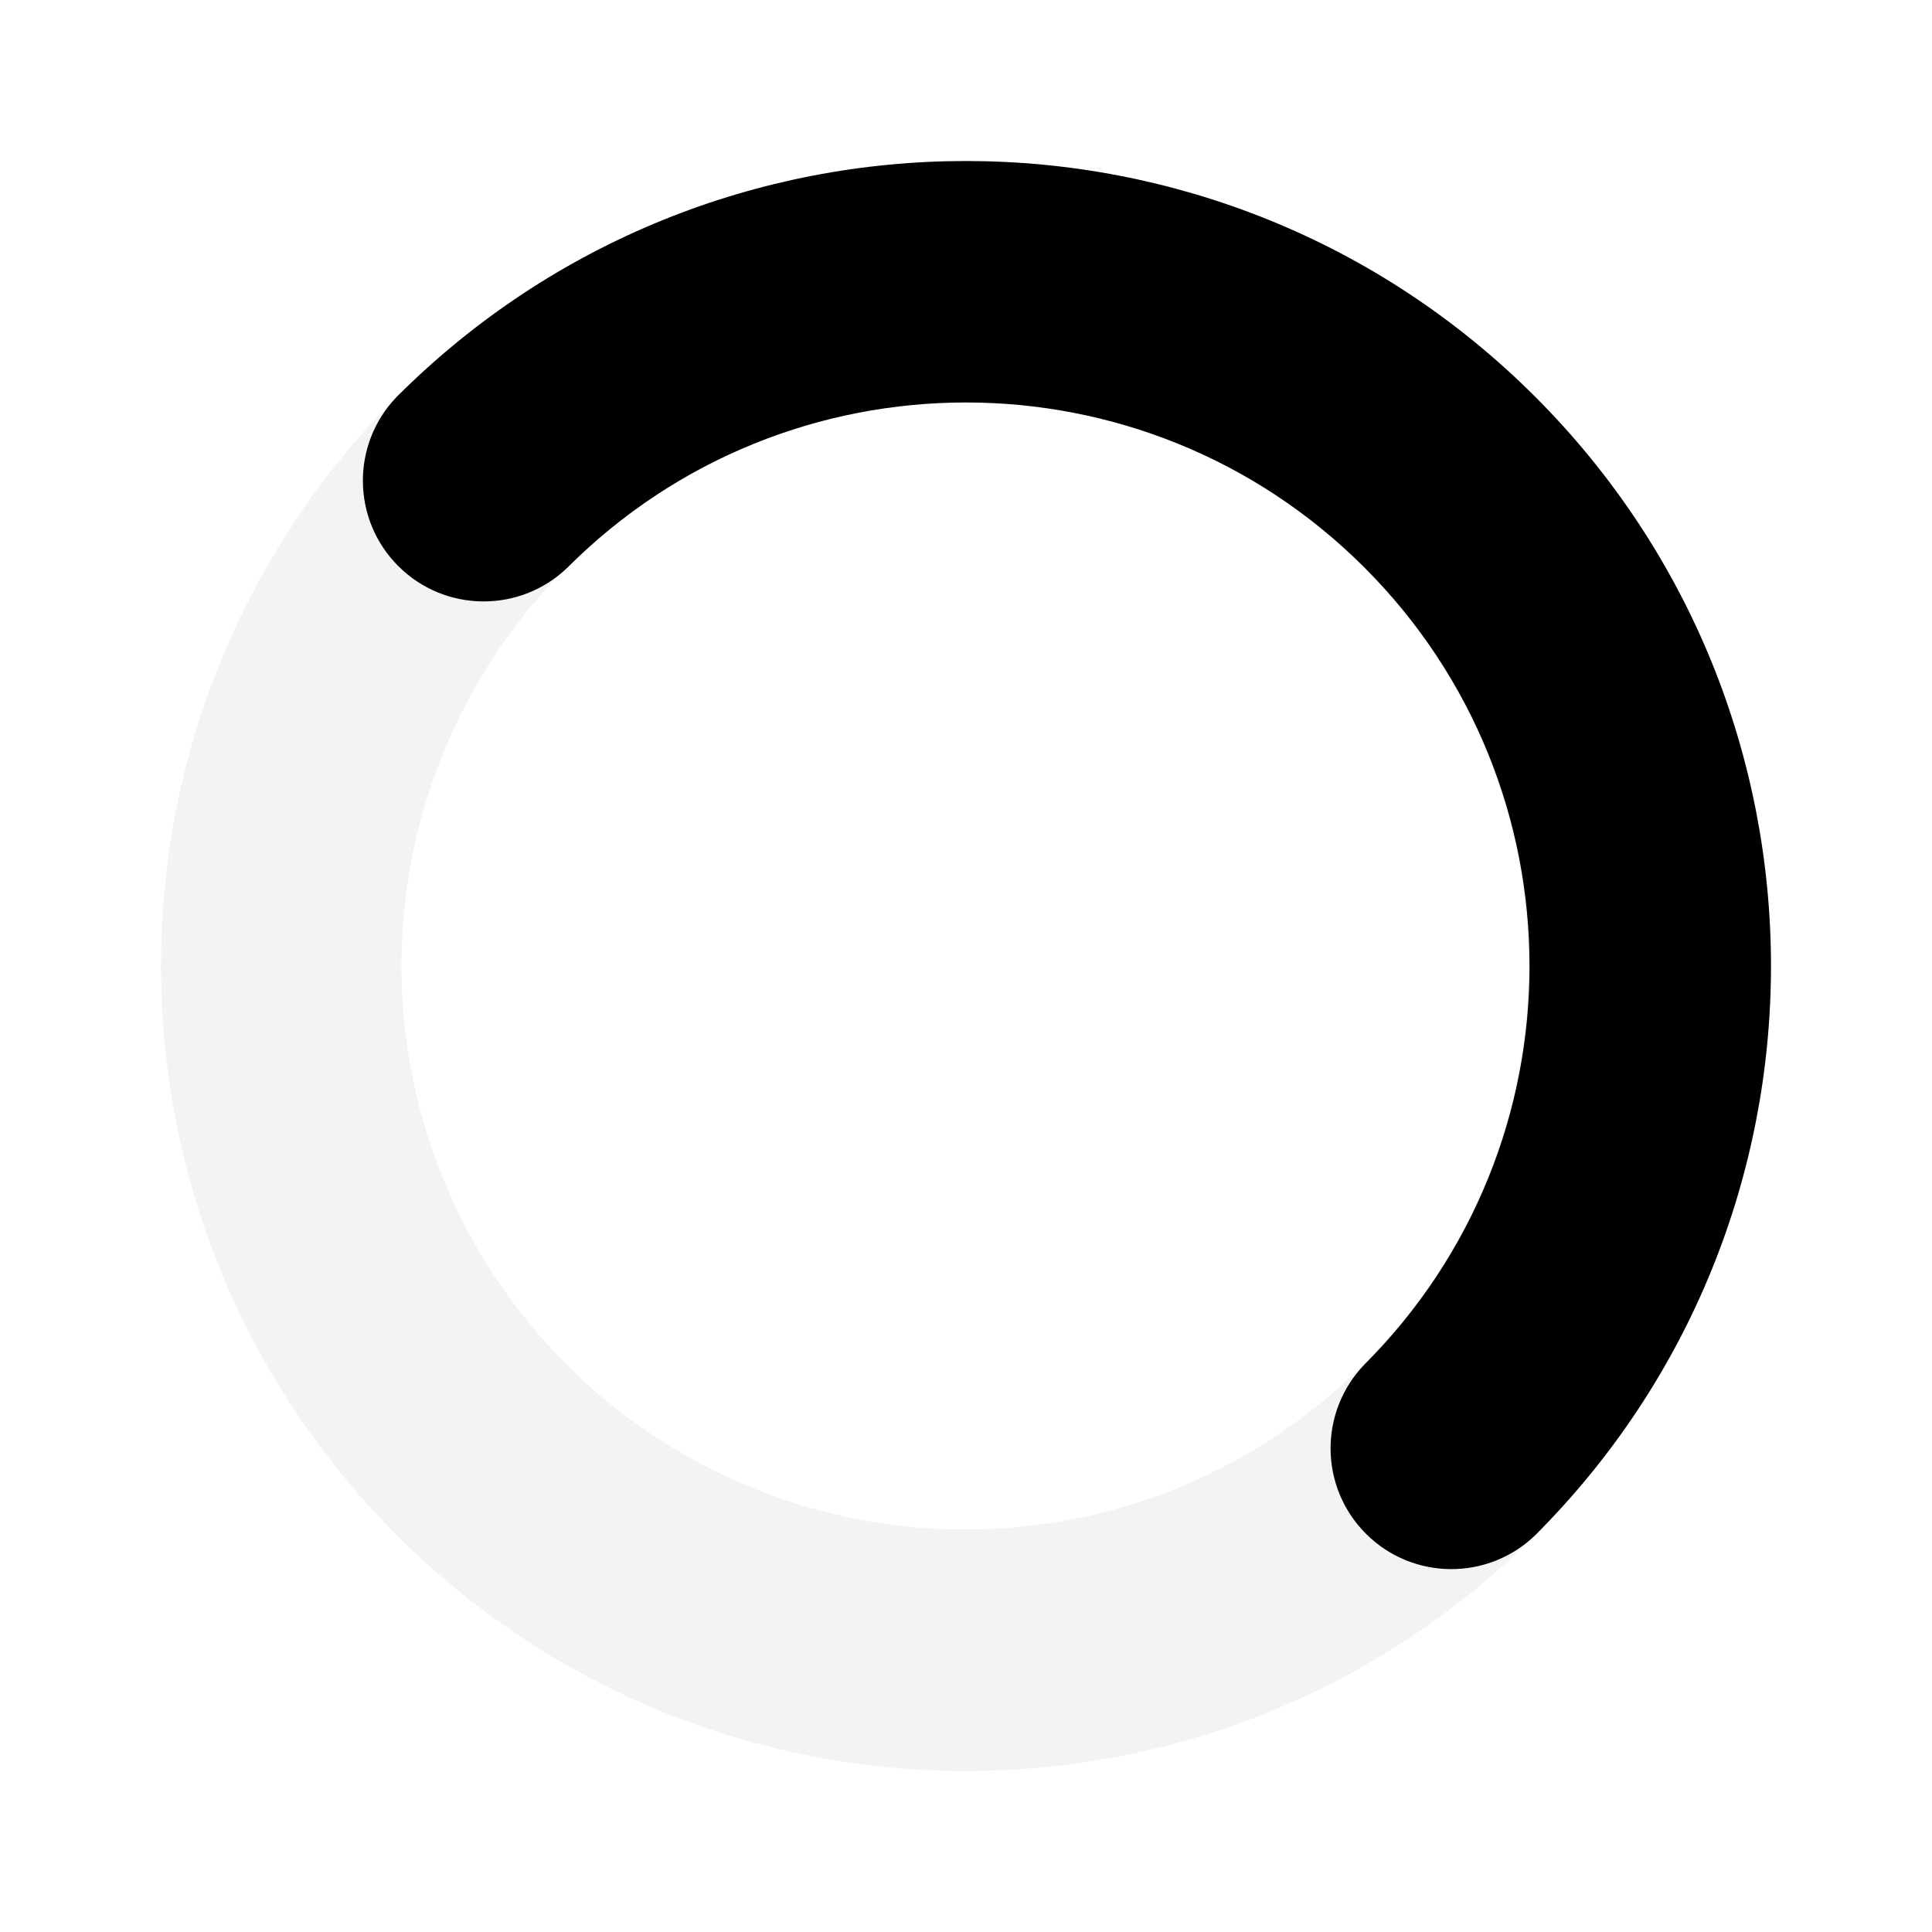
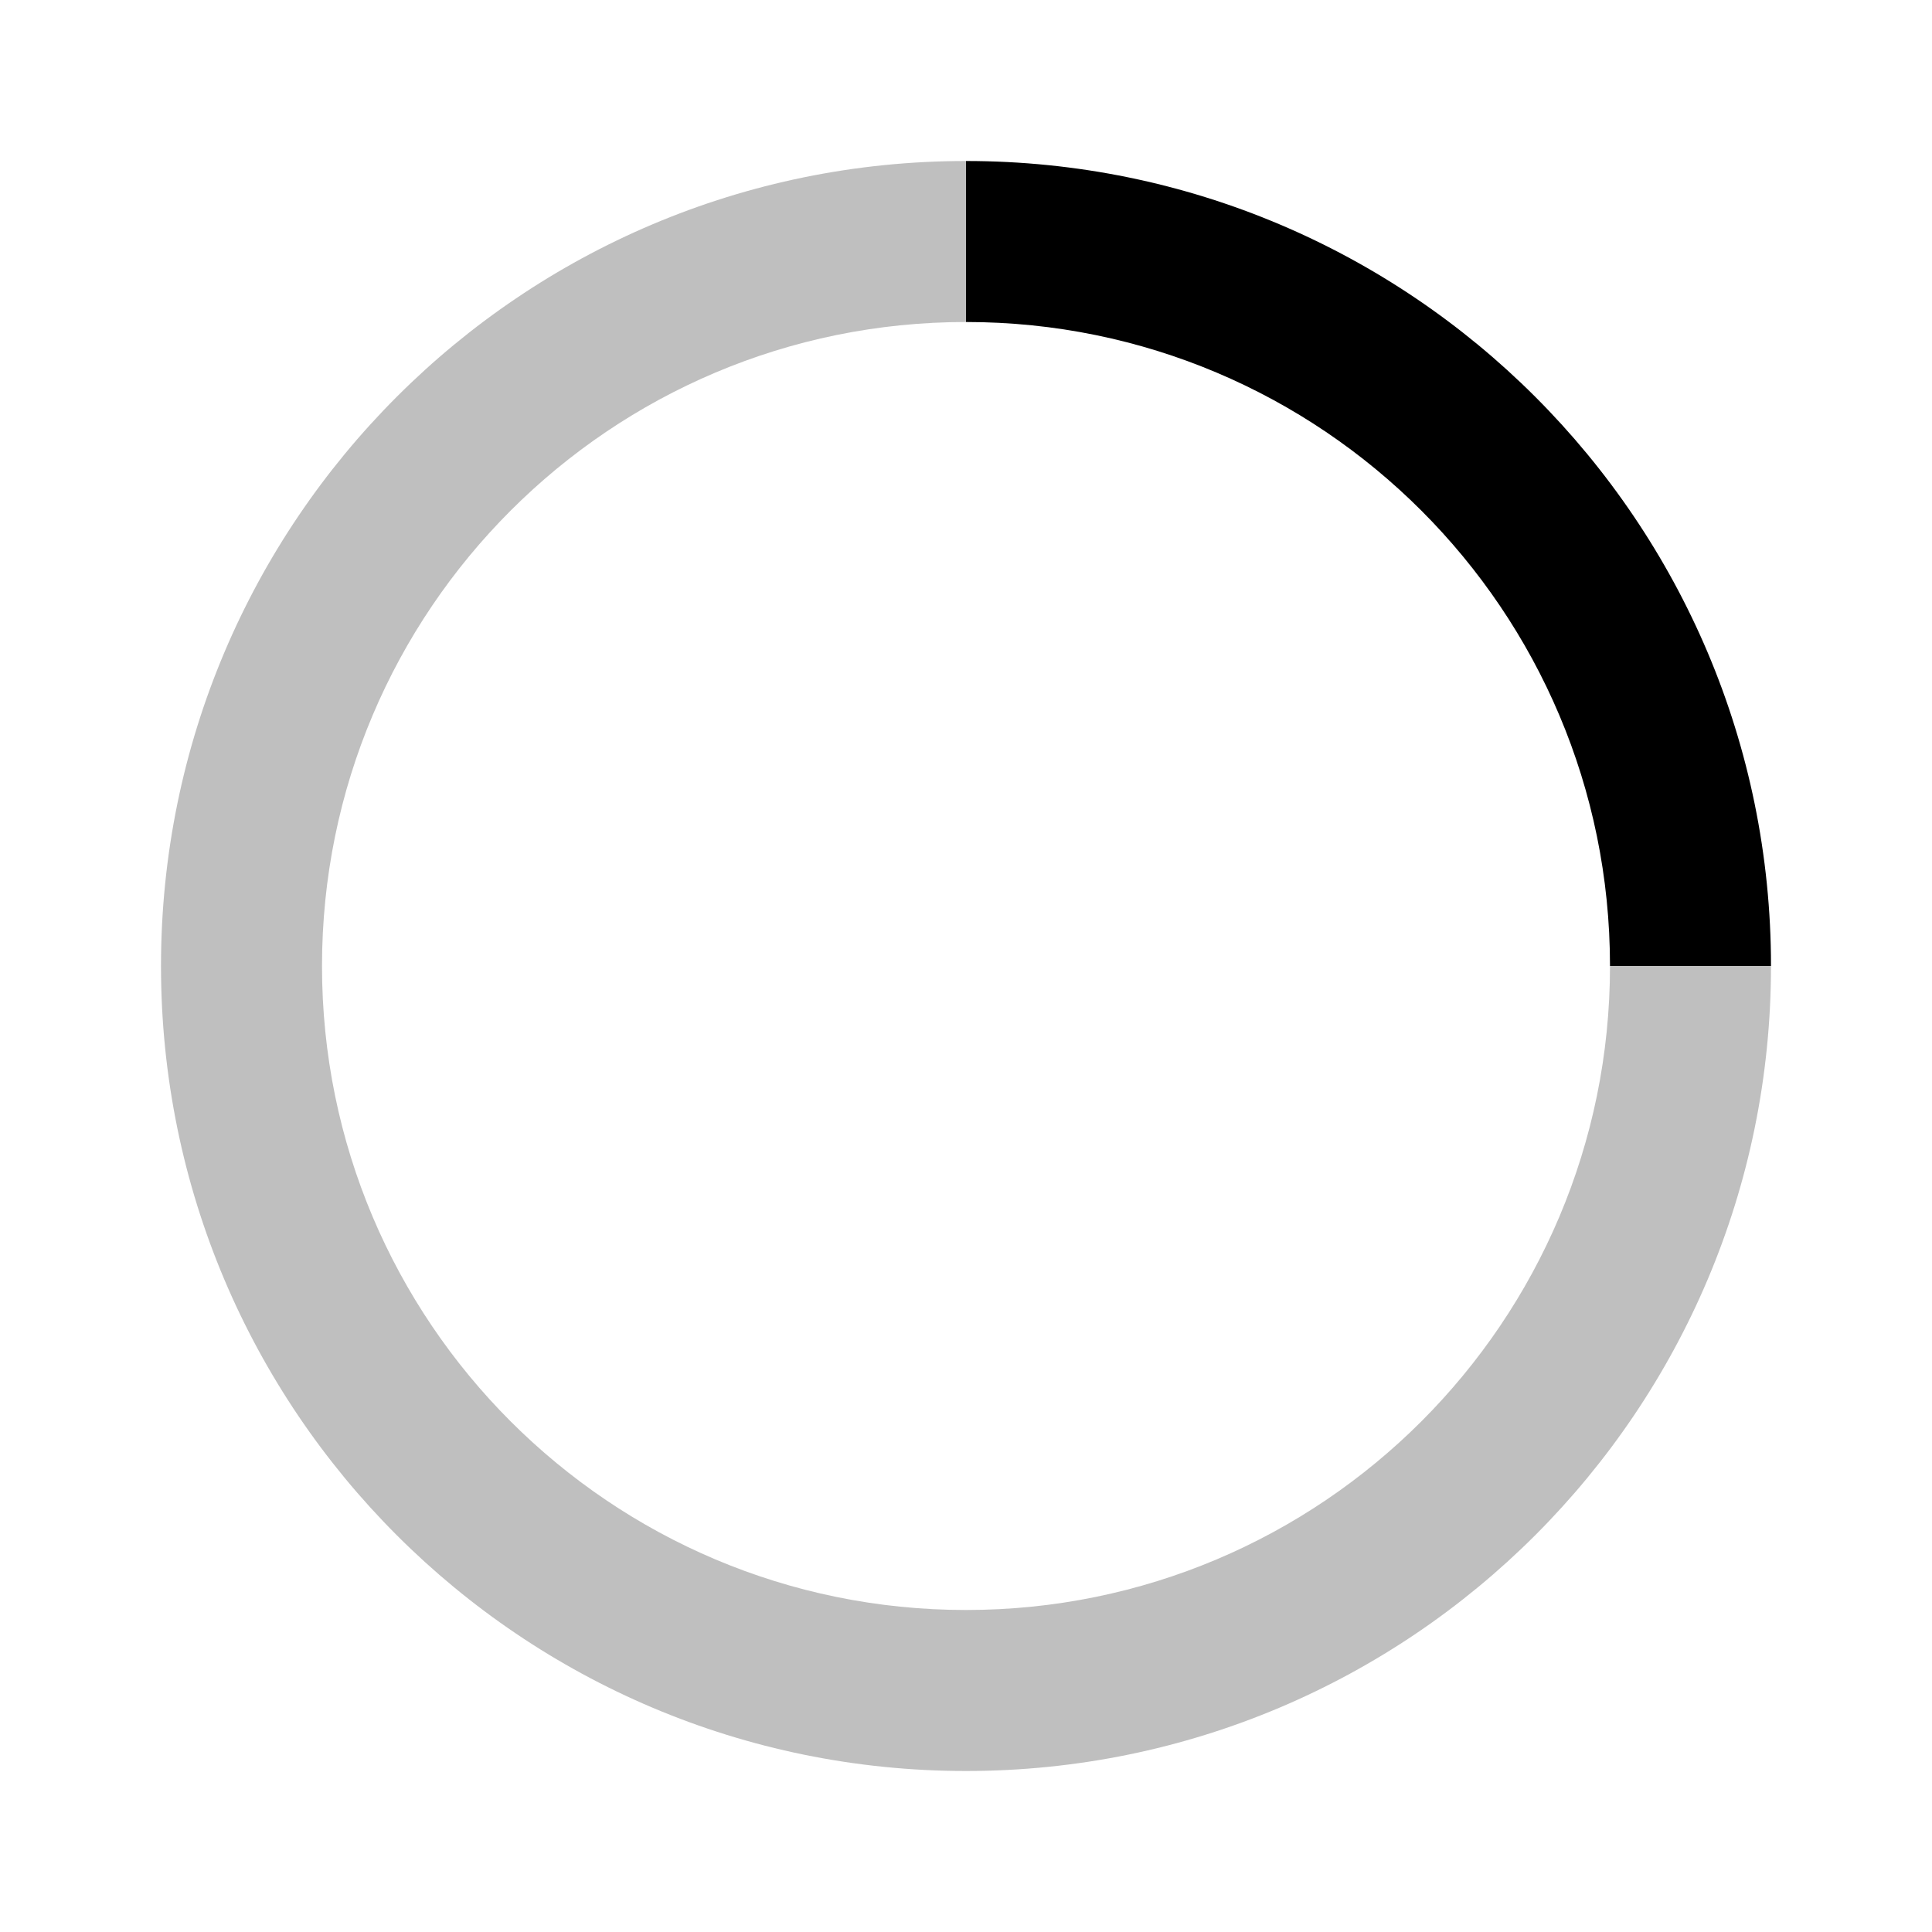
- <svg xmlns="http://www.w3.org/2000/svg" t="1758357645269" class="icon" viewBox="0 0 1024 1024" version="1.1" p-id="7610" width="200" height="200">
-   <path d="M512 85.333c235.648 0 426.667 191.019 426.667 426.667s-191.019 426.667-426.667 426.667S85.333 747.648 85.333 512 276.352 85.333 512 85.333z m0 128a298.667 298.667 0 1 0 0 597.333 298.667 298.667 0 0 0 0-597.333z" fill="#000000" fill-opacity=".05" p-id="7611" />
-   <path d="M813.696 813.696c166.613-166.613 166.613-436.779 0-603.392-166.613-166.613-436.779-166.613-603.392 0A64 64 0 0 0 300.8 300.8a298.667 298.667 0 1 1 422.4 422.4 64 64 0 0 0 90.496 90.496z" fill="#000000" p-id="7612" />
+ <svg xmlns="http://www.w3.org/2000/svg" viewBox="0 0 24 24">
+   <path fill="#000" fill-opacity=".25" d="M12 2a10 10 0 1 0 10 10h-2a8 8 0 1 1-8-8z" />
+   <path fill="#000" d="M12 2a10 10 0 0 1 10 10h-2a8 8 0 0 0-8-8z" />
</svg>
